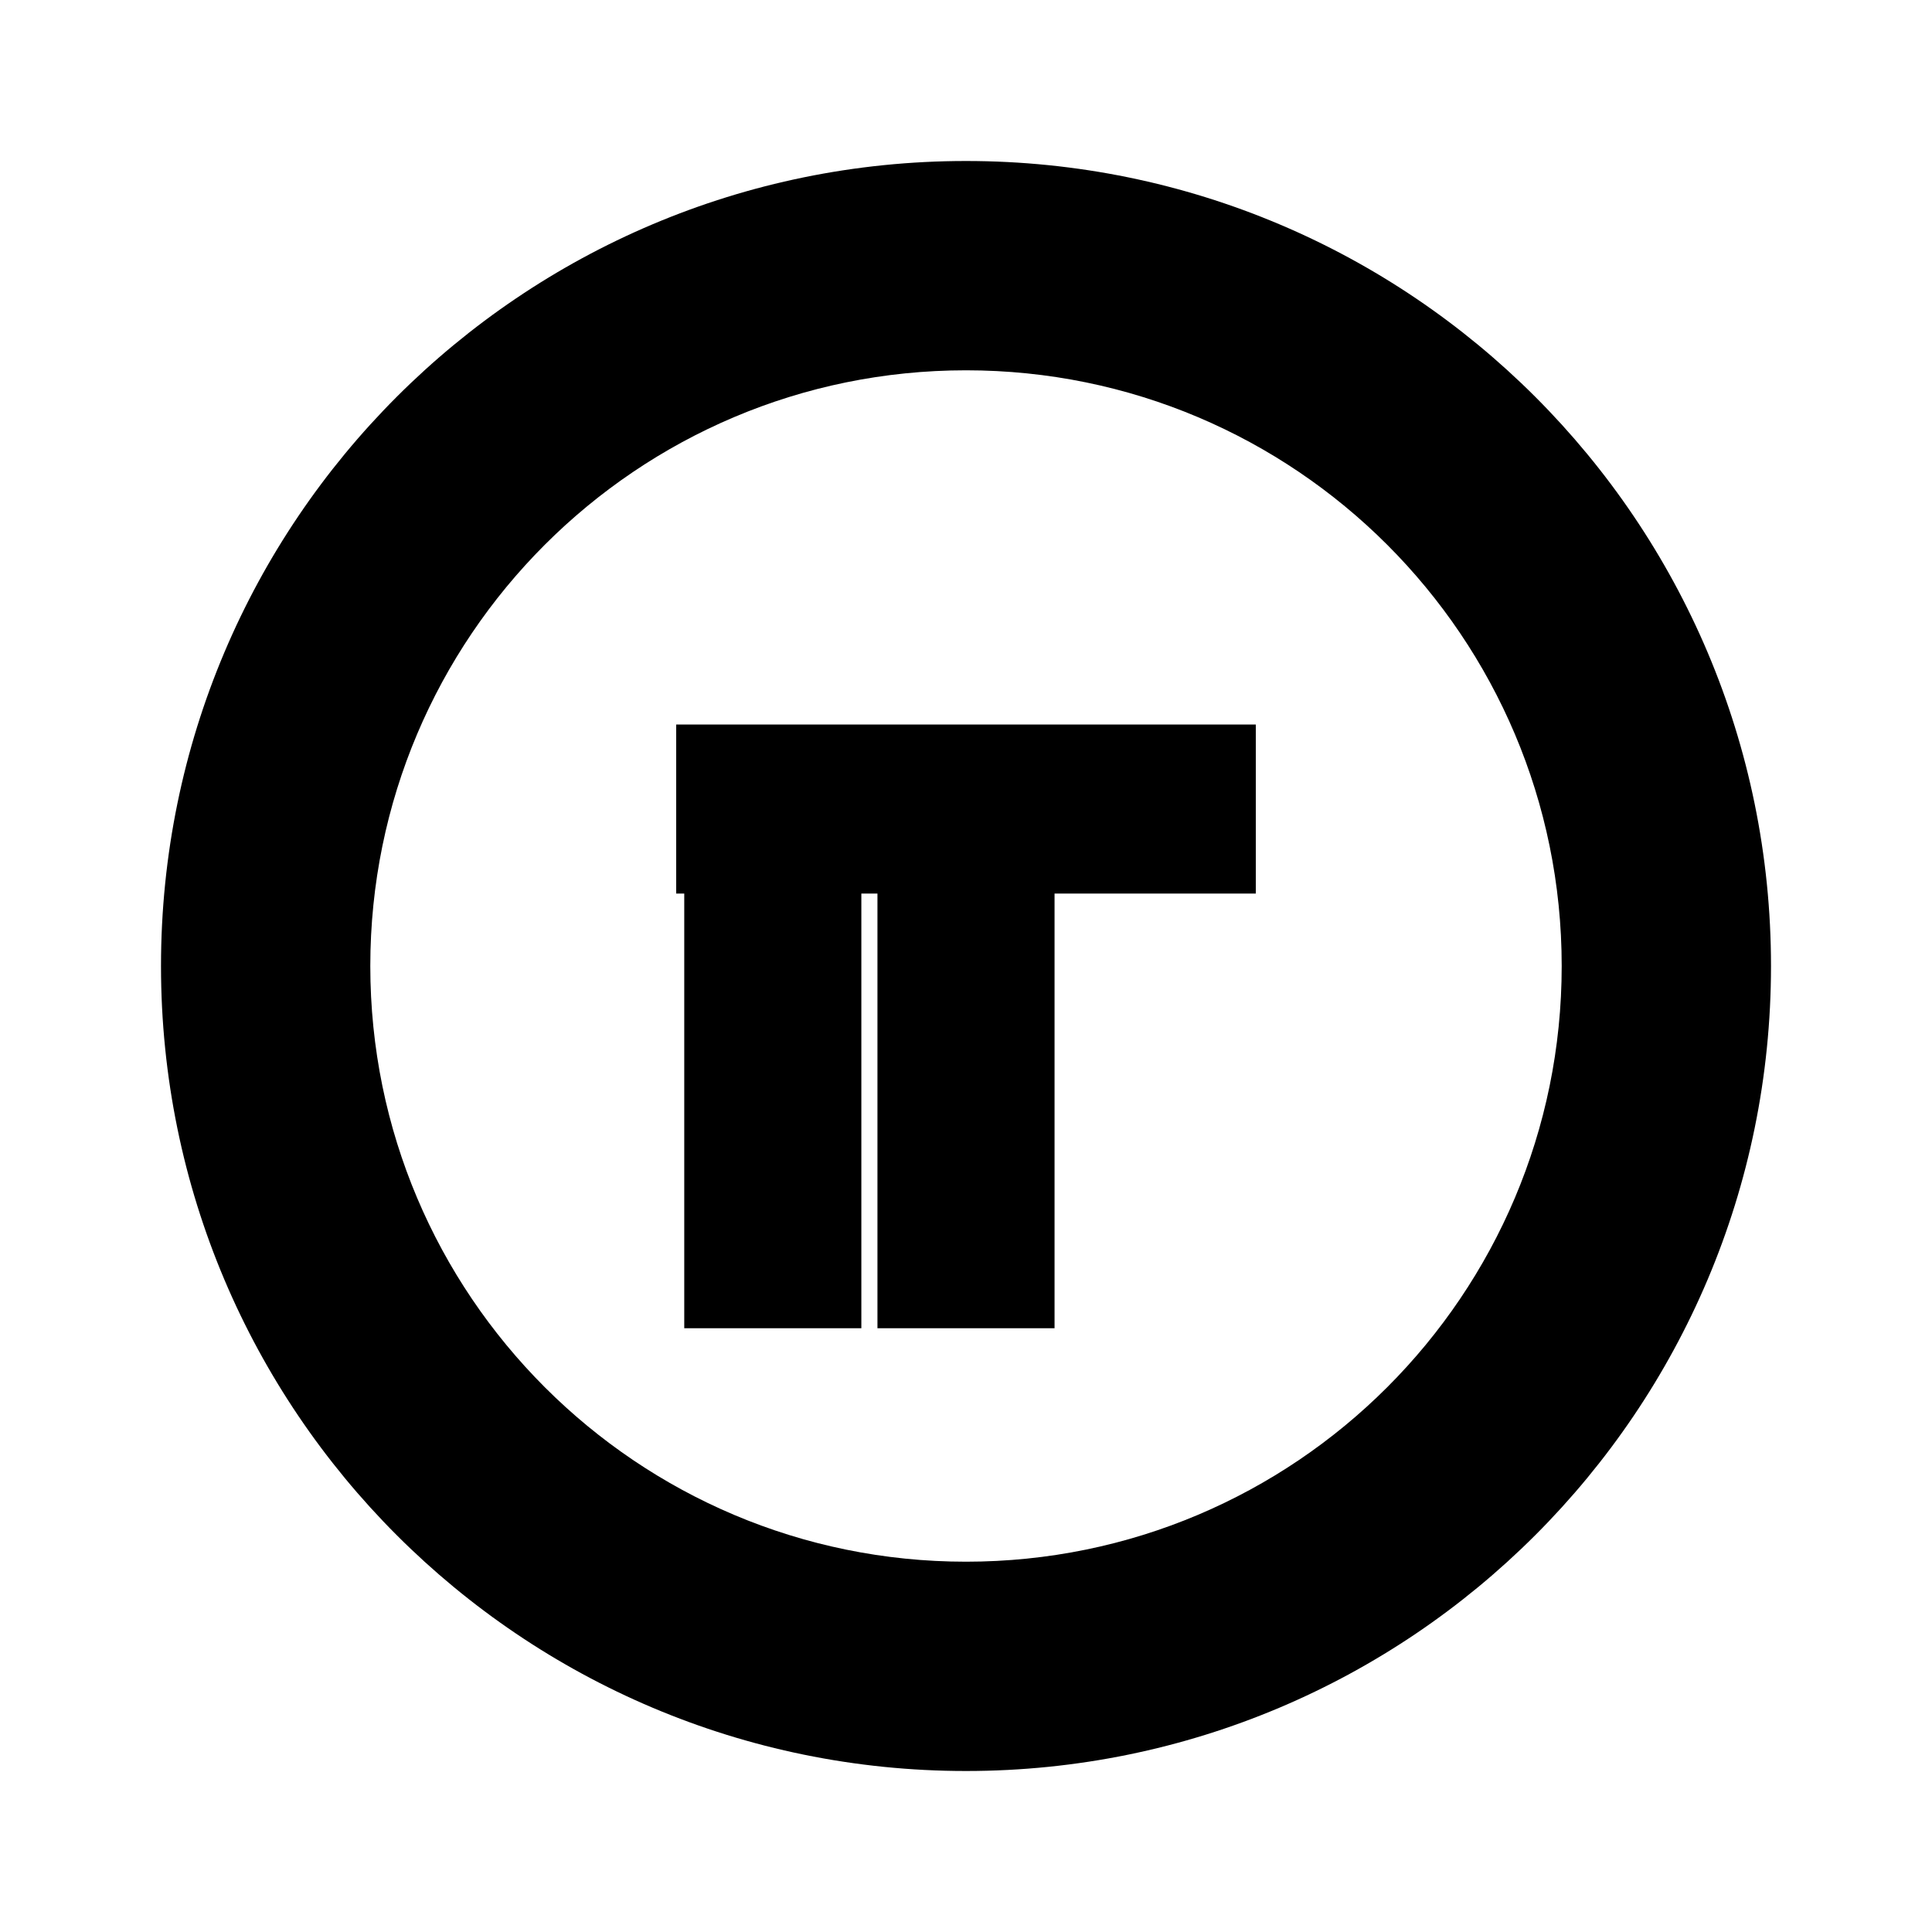
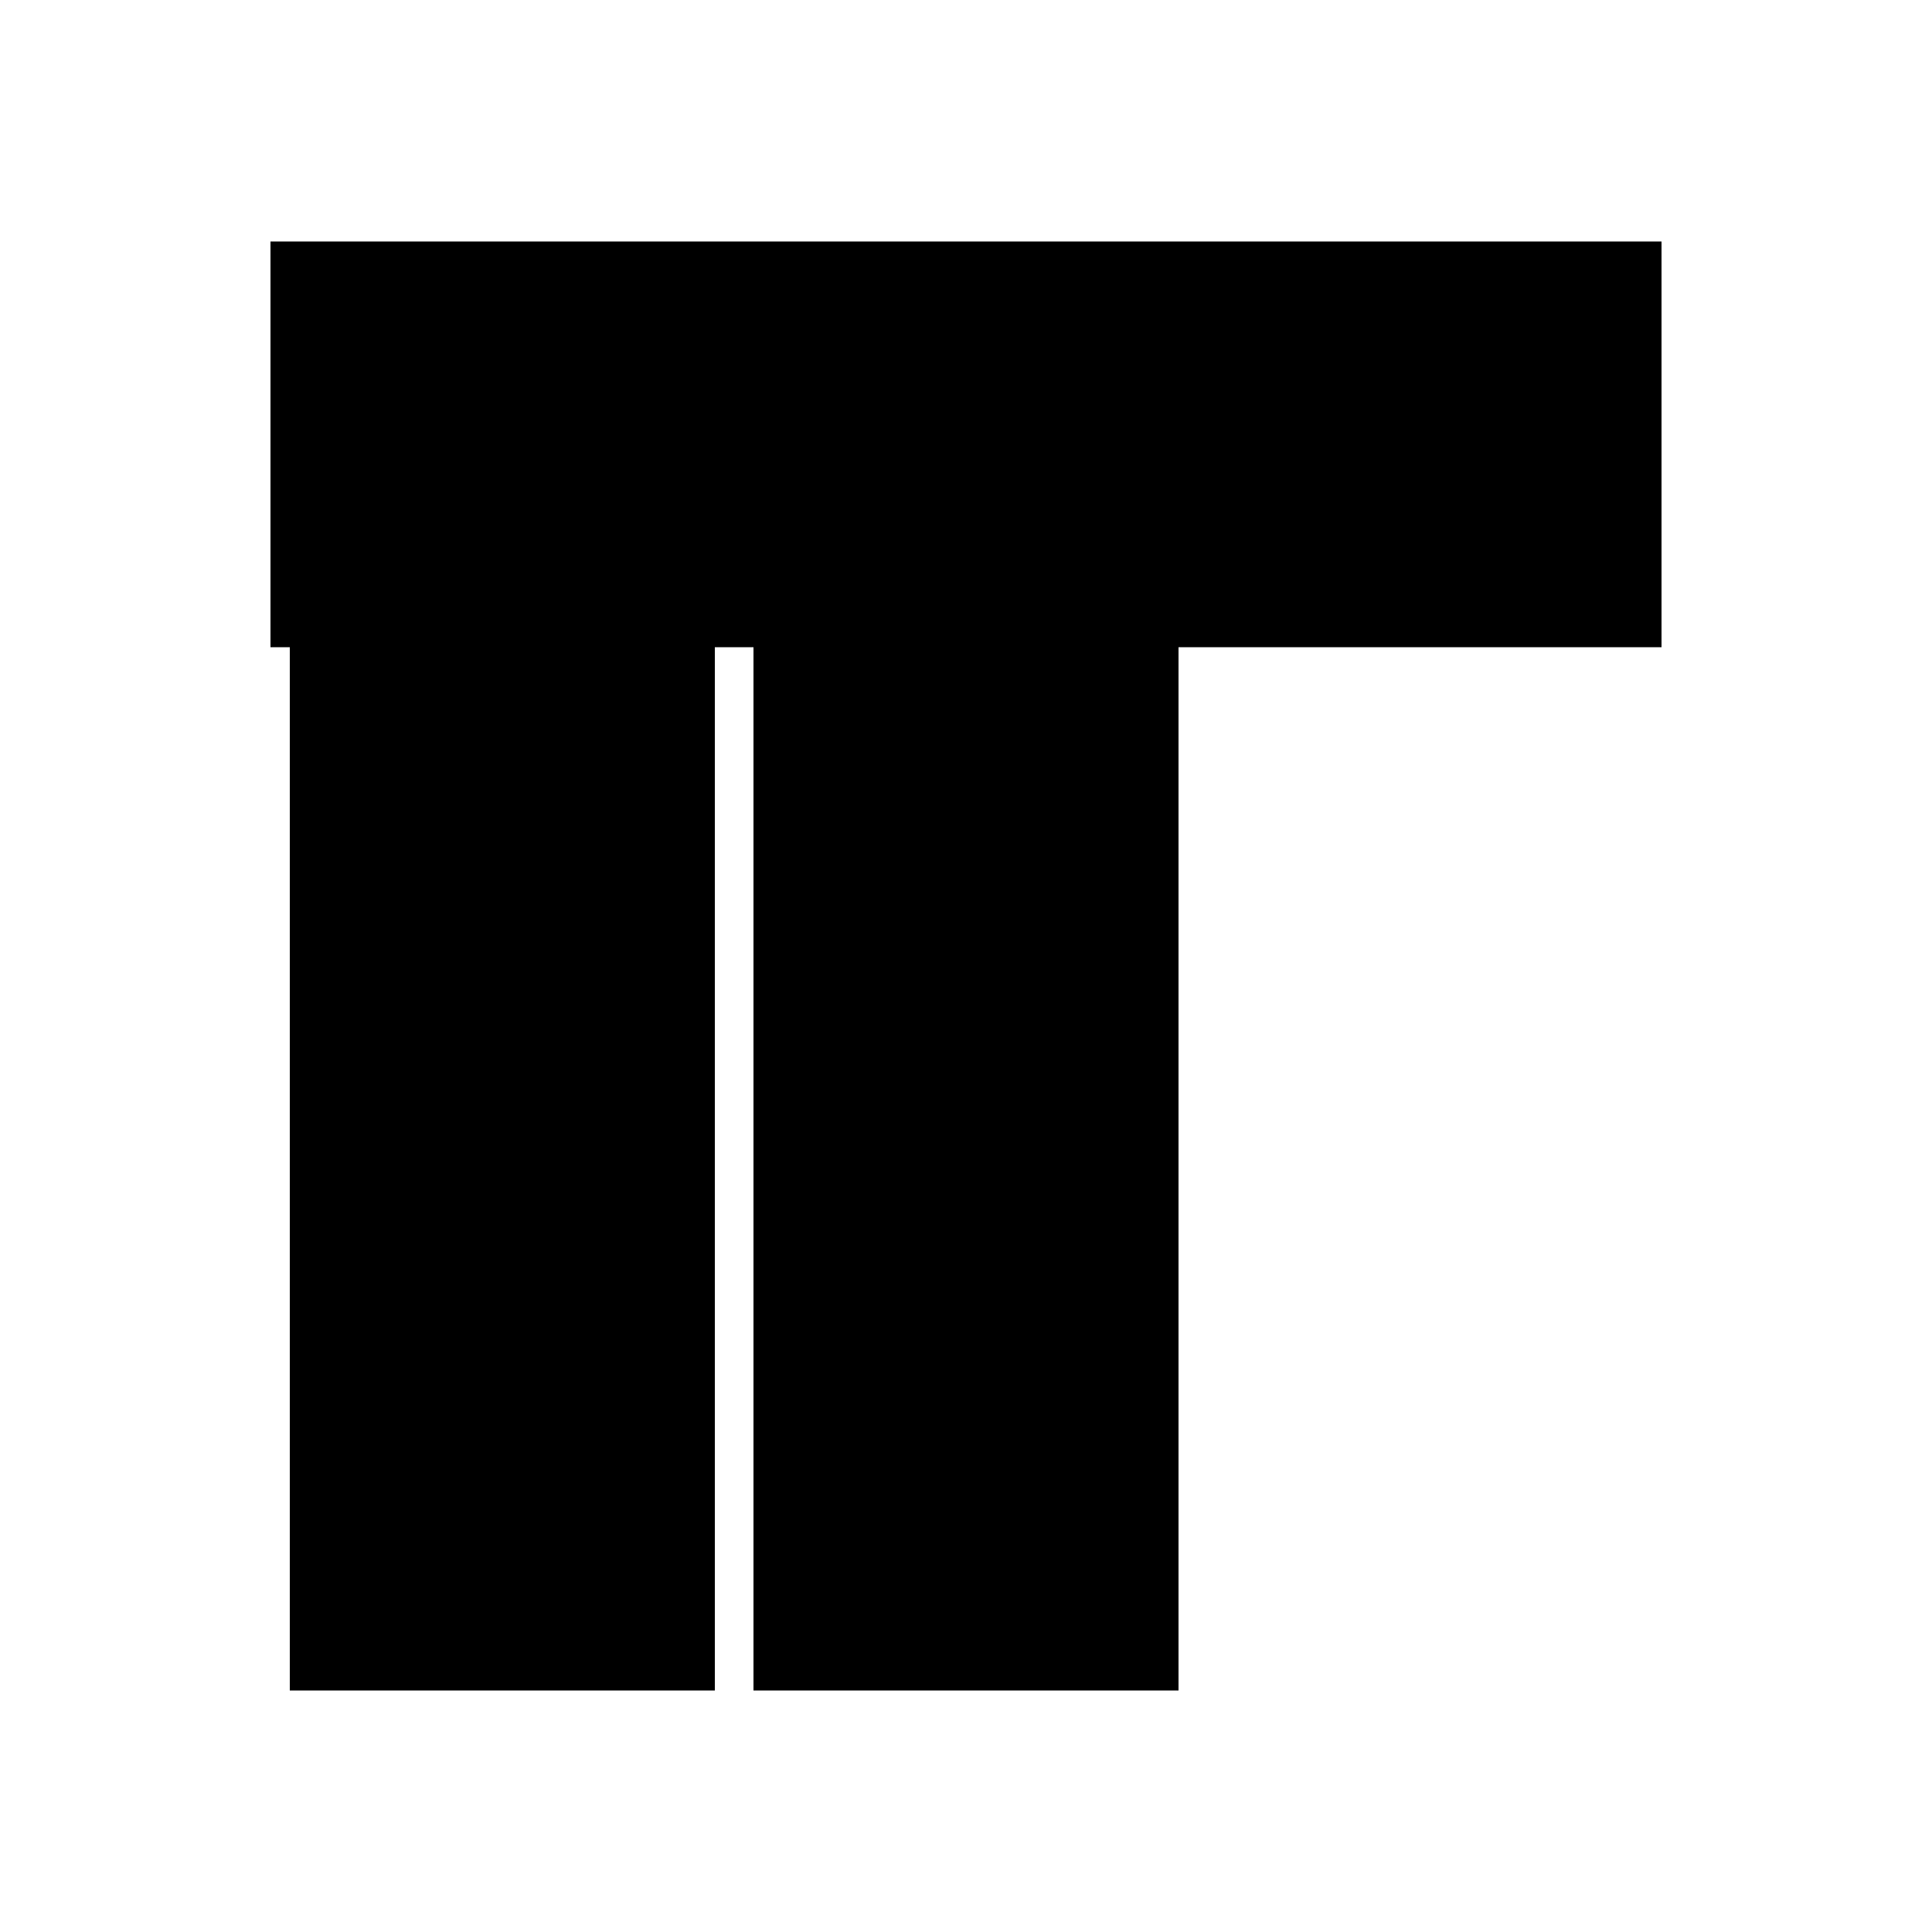
<svg xmlns="http://www.w3.org/2000/svg" width="16" height="16" viewBox="0 0 24 24">
-   <path fill="currentColor" fill-rule="evenodd" d="M12 2a10 10 0 1 0 0 20 10 10 0 0 0 0-20Zm0 2.6a7.4 7.4 0 1 1 0 14.8 7.4 7.4 0 0 1 0-14.8ZM8.4 9h7.2v2.1h-2.5v5.4h-2.2v-5.4H10.7v5.4H8.5v-5.4H8.4Z" />
+   <path fill="currentColor" fill-rule="evenodd" d="M3.36 3h17.28v5.04h-6v12.96h-5.28V8.04H8.88v12.96H3.6V8.04H3.36Z" />
</svg>
